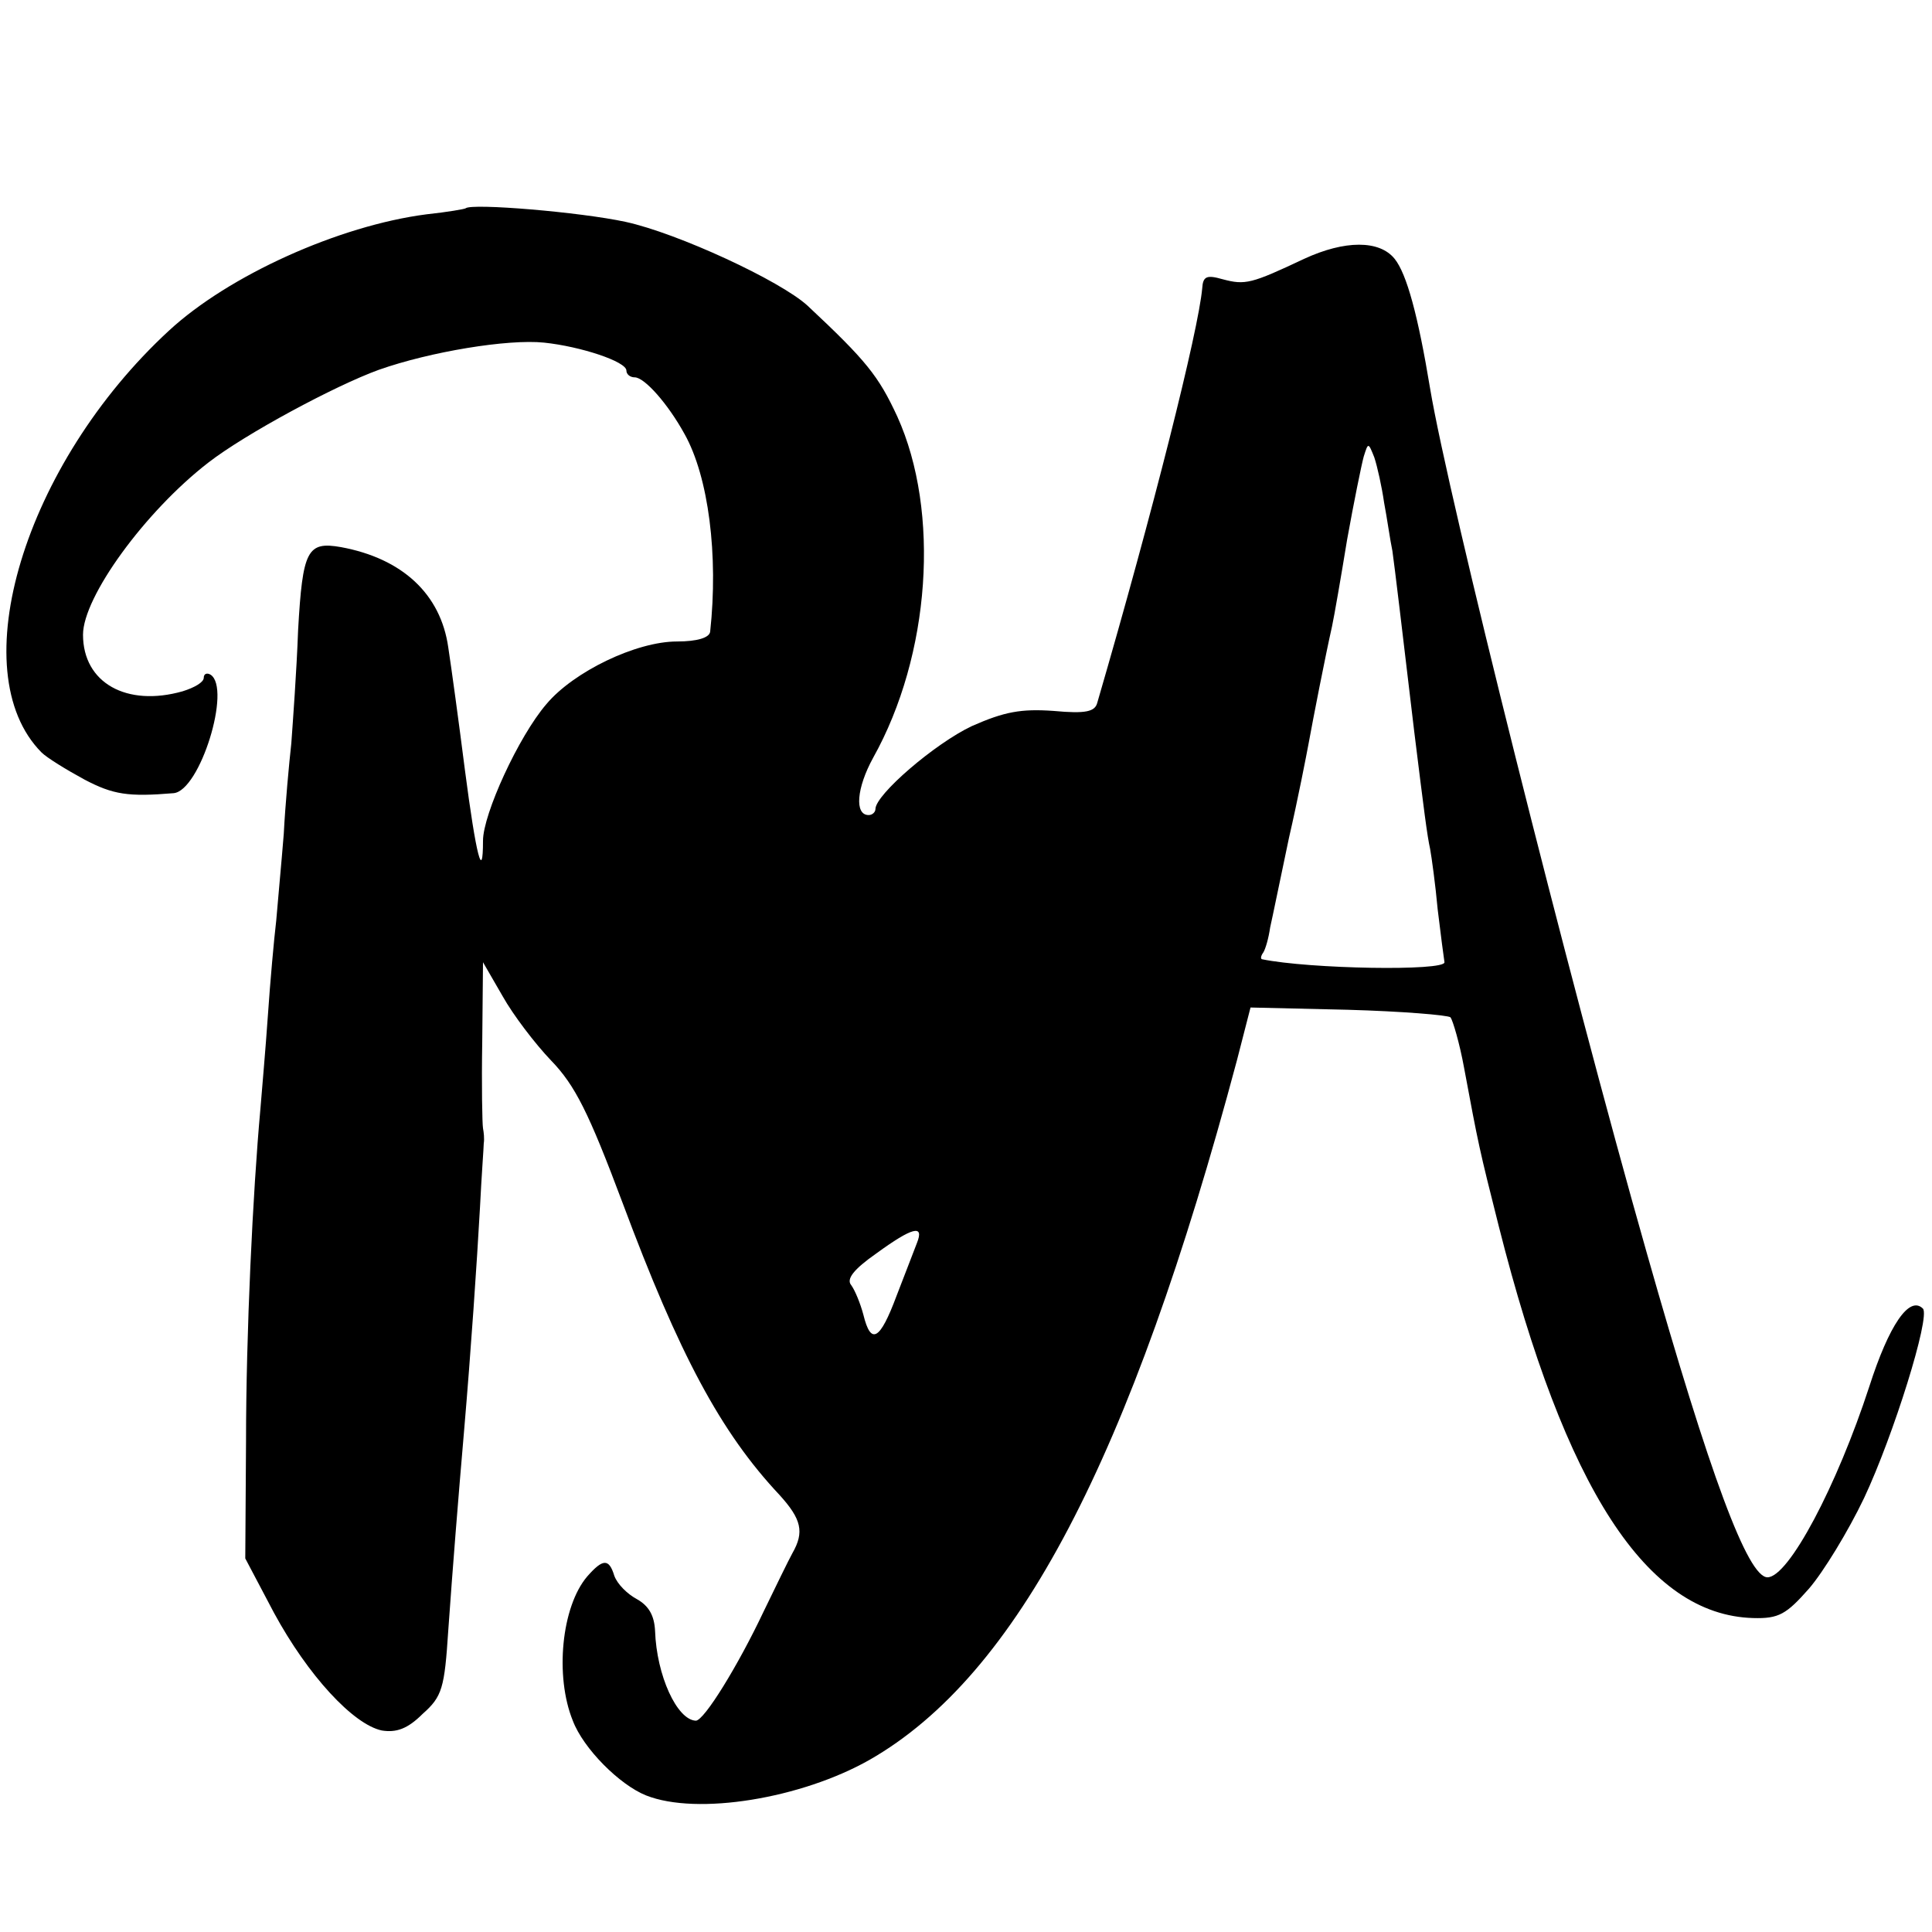
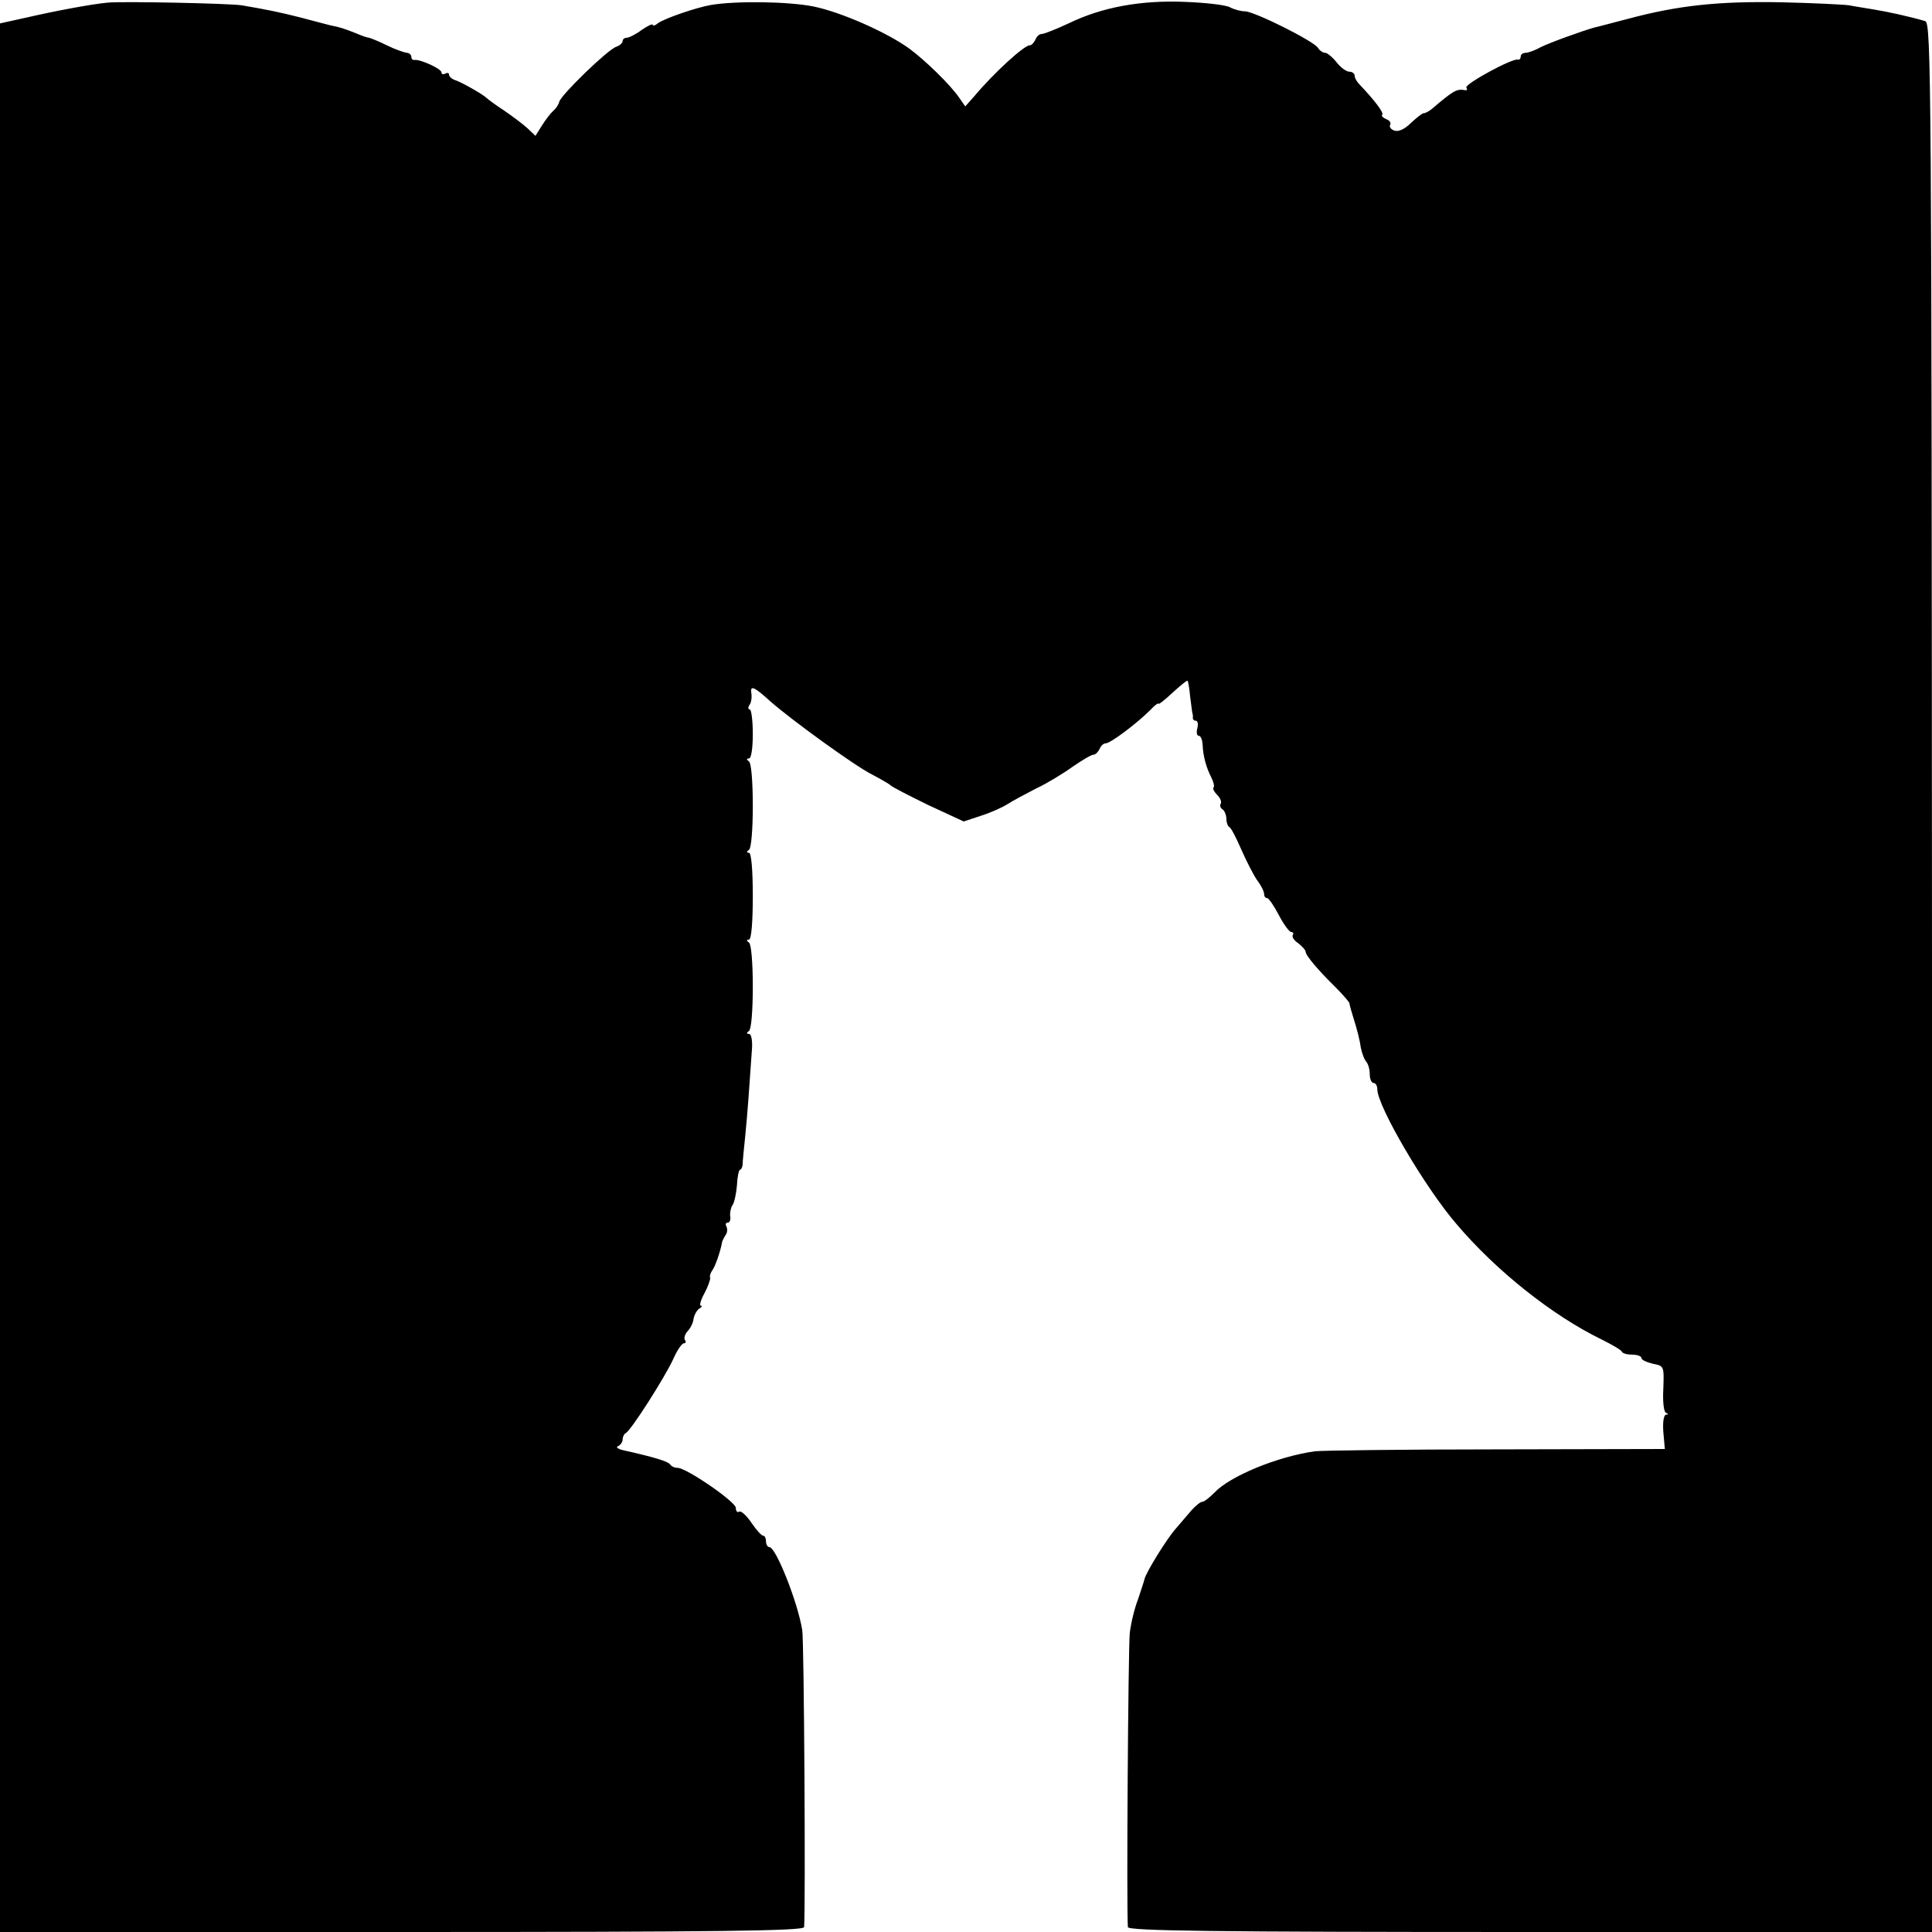
- <svg xmlns="http://www.w3.org/2000/svg" version="1.0" width="256pt" height="256pt" viewBox="0 0 256 256" preserveAspectRatio="xMidYMid meet">
-   <g transform="translate(0,256) scale(0.1,-0.1)" fill="#000000" stroke="none">
-     <path d="M617 2284 c-1 -1 -24 -5 -52 -8 -116 -15 -262 -81 -341 -154 -192 -177 -275 -452 -169 -559 7 -7 33 -23 57 -36 38 -20 58 -23 118 -18 35 3 77 139 49 157 -5 3 -9 1 -9 -4 0 -6 -12 -13 -28 -18 -74 -21 -132 11 -132 75 0 50 82 163 166 228 49 38 168 102 226 123 68 24 171 41 219 36 48 -5 109 -25 109 -37 0 -5 5 -9 11 -9 13 0 44 -35 66 -75 32 -57 45 -161 34 -262 -1 -8 -17 -13 -44 -13 -54 0 -137 -40 -173 -83 -37 -43 -84 -146 -84 -181 0 -55 -9 -21 -24 94 -8 63 -18 136 -22 162 -10 71 -61 118 -142 133 -45 8 -51 -4 -57 -110 -2 -55 -7 -122 -9 -150 -3 -27 -8 -81 -10 -120 -3 -38 -8 -90 -10 -115 -3 -25 -8 -81 -11 -125 -3 -44 -8 -100 -10 -125 -10 -110 -19 -297 -19 -440 l-1 -155 38 -72 c45 -83 105 -148 143 -156 19 -3 34 2 54 22 26 23 29 34 34 111 6 85 13 172 21 265 9 105 17 223 21 295 2 41 5 80 5 85 1 6 0 15 -1 20 -1 6 -2 57 -1 115 l1 105 26 -45 c14 -25 43 -63 64 -85 32 -33 50 -69 95 -189 75 -201 130 -304 208 -387 29 -32 33 -49 17 -77 -5 -9 -22 -44 -38 -77 -34 -72 -79 -145 -90 -145 -25 1 -52 60 -54 119 -1 20 -8 33 -24 42 -13 7 -26 20 -30 31 -7 23 -15 23 -36 -1 -34 -40 -43 -132 -19 -191 14 -37 62 -85 97 -99 68 -27 206 -4 296 47 196 112 346 399 487 927 l18 70 129 -3 c71 -2 132 -7 136 -10 3 -4 12 -34 18 -67 19 -102 20 -107 46 -210 88 -348 196 -515 337 -519 34 -1 44 5 74 39 19 22 52 76 73 120 39 83 88 240 78 251 -18 18 -45 -22 -71 -103 -43 -132 -107 -253 -135 -253 -26 0 -76 134 -160 430 -105 369 -263 1001 -287 1145 -16 97 -31 152 -47 172 -20 25 -66 25 -120 0 -70 -33 -78 -35 -108 -27 -21 6 -26 4 -27 -12 -5 -56 -65 -295 -139 -549 -3 -12 -15 -15 -58 -11 -43 3 -65 -1 -108 -20 -49 -23 -128 -91 -128 -110 0 -4 -4 -8 -9 -8 -19 0 -16 36 6 76 76 136 89 326 32 452 -25 54 -41 74 -119 147 -36 33 -172 96 -241 111 -60 13 -204 25 -212 18z m1217 -390 c4 -21 8 -50 11 -64 3 -21 13 -105 29 -240 13 -105 17 -137 21 -155 2 -11 7 -47 10 -80 4 -33 8 -64 9 -70 1 -12 -179 -9 -242 4 -2 1 -1 5 2 9 3 5 7 19 9 33 3 13 14 67 25 119 12 52 23 109 26 125 6 33 22 115 31 155 3 14 12 66 20 115 9 50 19 99 22 110 6 19 6 19 14 -1 4 -12 10 -39 13 -60z m-619 -981 c-4 -10 -16 -42 -27 -70 -22 -59 -34 -66 -44 -25 -4 15 -11 32 -16 39 -7 8 3 21 33 42 48 35 64 39 54 14z" />
+ <svg xmlns="http://www.w3.org/2000/svg" version="1.0" width="512pt" height="512pt" viewBox="0 0 512 512" preserveAspectRatio="xMidYMid meet">
+   <g transform="translate(0,512) scale(0.1,-0.1)" fill="#000000" stroke="none">
+     <path d="M285 5113 c-43 -4 -139 -22 -217 -40 l-68 -15 0 -2529 0 -2529 1065 0 c845 0 1065 3 1066 13 4 53 0 760 -5 787 -12 75 -70 220 -87 220 -5 0 -9 7 -9 15 0 8 -3 15 -7 15 -5 0 -19 16 -32 35 -13 19 -27 32 -32 29 -5 -3 -9 1 -9 10 0 16 -131 106 -154 106 -8 0 -17 4 -20 9 -5 8 -41 19 -121 37 -16 3 -24 9 -18 11 7 3 13 11 13 18 0 7 4 15 8 17 13 5 104 148 126 196 10 23 23 42 28 42 5 0 7 4 3 9 -3 5 0 15 7 23 7 7 15 22 16 33 2 11 9 23 15 27 7 4 9 8 4 8 -4 0 0 15 10 33 9 17 16 36 15 41 -2 4 1 13 6 20 7 9 21 48 26 76 1 3 5 11 9 17 5 7 5 17 2 23 -3 5 -2 10 4 10 5 0 8 8 6 18 -1 9 2 22 6 28 5 6 10 30 12 53 1 22 5 41 8 41 3 0 6 6 7 13 0 6 3 41 7 77 6 59 11 132 18 233 1 20 -2 37 -8 37 -7 0 -7 3 0 8 6 4 10 55 10 117 0 62 -4 113 -10 117 -7 5 -7 8 0 8 6 0 10 45 10 115 0 70 -4 115 -10 115 -7 0 -7 3 0 8 6 4 10 55 10 117 0 62 -4 113 -10 117 -7 5 -7 8 0 8 6 0 10 28 10 65 0 36 -4 65 -8 65 -5 0 -5 6 0 13 4 6 6 20 4 31 -3 21 8 16 52 -24 56 -49 223 -170 267 -192 25 -13 47 -26 50 -29 3 -4 48 -27 99 -52 l95 -44 45 15 c26 8 57 22 71 31 14 9 48 27 75 41 28 13 71 39 96 57 26 18 51 33 57 33 5 0 12 7 16 15 3 8 10 15 16 15 13 0 83 53 118 88 12 13 22 20 22 17 0 -3 17 10 37 29 21 19 39 34 40 32 2 -2 5 -20 7 -42 3 -21 5 -41 6 -44 1 -3 2 -8 1 -12 0 -5 3 -8 8 -8 5 0 7 -9 4 -20 -3 -11 -1 -20 4 -20 5 0 9 -10 10 -22 1 -32 10 -63 23 -88 6 -12 9 -24 6 -27 -3 -3 2 -12 10 -20 8 -8 12 -18 9 -23 -3 -5 -1 -11 5 -15 5 -3 10 -15 10 -25 0 -10 4 -20 8 -22 4 -1 18 -28 31 -58 13 -30 32 -67 42 -82 11 -14 19 -31 19 -37 0 -6 3 -11 8 -11 4 0 18 -20 31 -45 13 -25 28 -45 33 -45 5 0 7 -4 4 -8 -3 -5 4 -15 15 -22 10 -8 19 -18 19 -22 0 -10 34 -50 80 -95 19 -19 35 -38 36 -41 0 -4 6 -25 13 -47 7 -22 15 -53 17 -70 3 -16 10 -34 15 -39 5 -6 9 -20 9 -33 0 -13 5 -23 10 -23 6 0 10 -8 10 -17 1 -46 127 -261 210 -357 105 -124 255 -243 385 -306 28 -14 52 -28 53 -32 2 -5 15 -8 28 -8 13 0 24 -4 24 -9 0 -5 14 -11 30 -15 30 -6 30 -6 28 -66 -2 -33 1 -62 7 -64 7 -3 7 -5 0 -5 -6 -1 -9 -20 -7 -46 l4 -45 -448 -1 c-247 0 -462 -3 -479 -5 -100 -14 -226 -66 -267 -110 -13 -13 -27 -24 -32 -24 -5 0 -17 -10 -28 -22 -11 -13 -30 -35 -42 -49 -24 -27 -79 -116 -83 -134 -1 -5 -9 -29 -17 -53 -9 -23 -19 -63 -22 -90 -4 -37 -9 -724 -5 -779 1 -10 221 -13 1066 -13 l1065 0 0 2529 c-1 2384 -2 2530 -18 2535 -40 12 -100 25 -137 31 -22 4 -51 8 -65 11 -14 2 -95 6 -180 8 -165 3 -272 -8 -406 -44 -43 -11 -83 -22 -89 -23 -32 -9 -121 -41 -144 -53 -14 -8 -32 -14 -38 -14 -7 0 -13 -4 -13 -10 0 -5 -3 -9 -7 -8 -14 5 -142 -65 -137 -74 3 -5 2 -8 -3 -7 -23 4 -30 0 -90 -51 -7 -5 -15 -10 -20 -10 -4 0 -19 -12 -34 -26 -17 -17 -34 -24 -44 -20 -9 3 -14 10 -11 15 3 5 -1 12 -10 15 -9 4 -14 9 -11 12 5 5 -20 38 -60 80 -7 7 -13 17 -13 23 0 6 -6 11 -14 11 -8 0 -23 11 -34 25 -11 14 -25 25 -30 25 -6 0 -15 6 -19 13 -11 18 -169 97 -194 97 -11 0 -29 5 -40 11 -12 6 -65 12 -118 14 -117 5 -220 -14 -307 -56 -34 -16 -67 -29 -73 -29 -7 0 -14 -7 -17 -15 -4 -8 -10 -15 -15 -15 -15 0 -95 -73 -147 -135 l-24 -27 -16 23 c-23 34 -91 100 -132 130 -59 43 -181 97 -255 112 -66 13 -203 15 -270 4 -41 -7 -127 -37 -142 -49 -7 -6 -13 -7 -13 -4 0 4 -13 -2 -29 -13 -16 -12 -34 -21 -40 -21 -6 0 -11 -4 -11 -9 0 -5 -8 -12 -17 -15 -22 -7 -147 -128 -151 -146 -2 -8 -9 -18 -16 -24 -7 -6 -20 -23 -30 -39 l-17 -27 -21 20 c-12 11 -40 32 -62 47 -23 15 -43 30 -46 33 -10 10 -65 41 -82 47 -10 3 -18 10 -18 15 0 5 -4 6 -10 3 -5 -3 -10 -2 -10 3 0 10 -58 36 -72 33 -5 0 -8 3 -8 9 0 5 -6 10 -12 10 -7 1 -31 9 -53 20 -22 11 -43 19 -47 20 -4 0 -19 5 -35 12 -31 12 -38 15 -68 21 -11 3 -47 12 -80 21 -55 14 -90 21 -155 32 -33 5 -317 11 -355 7z" />
  </g>
</svg>
